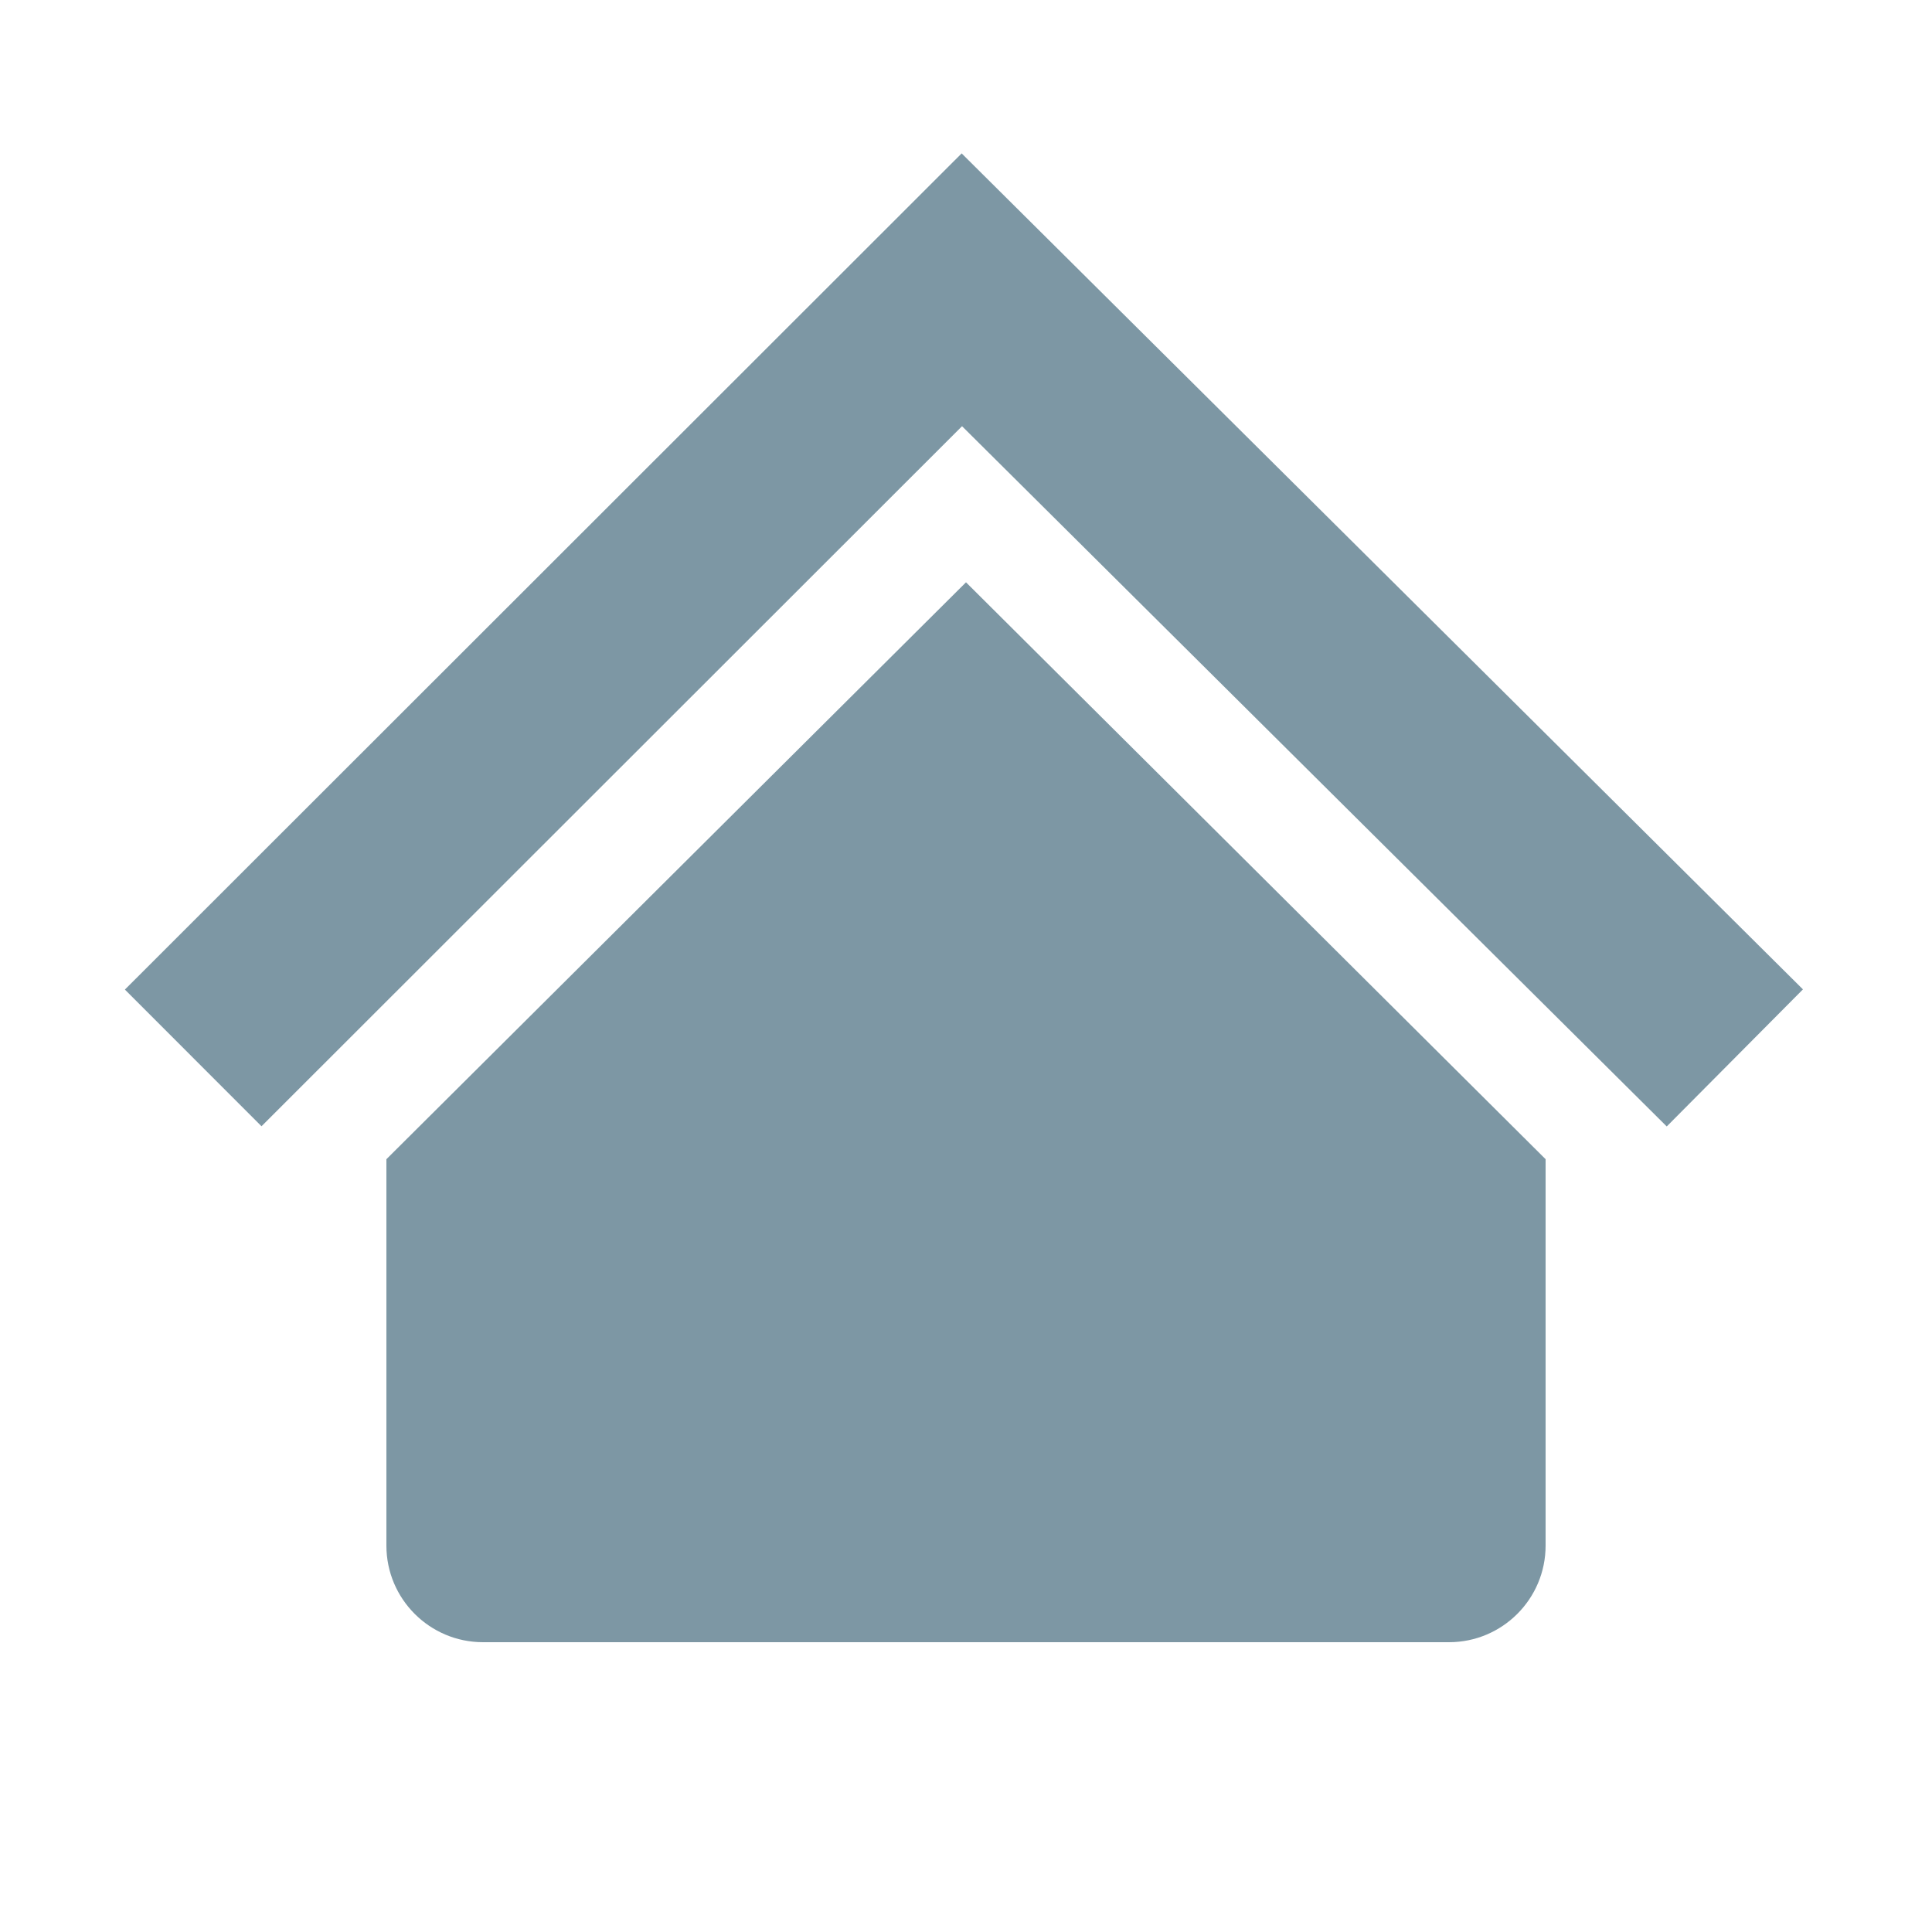
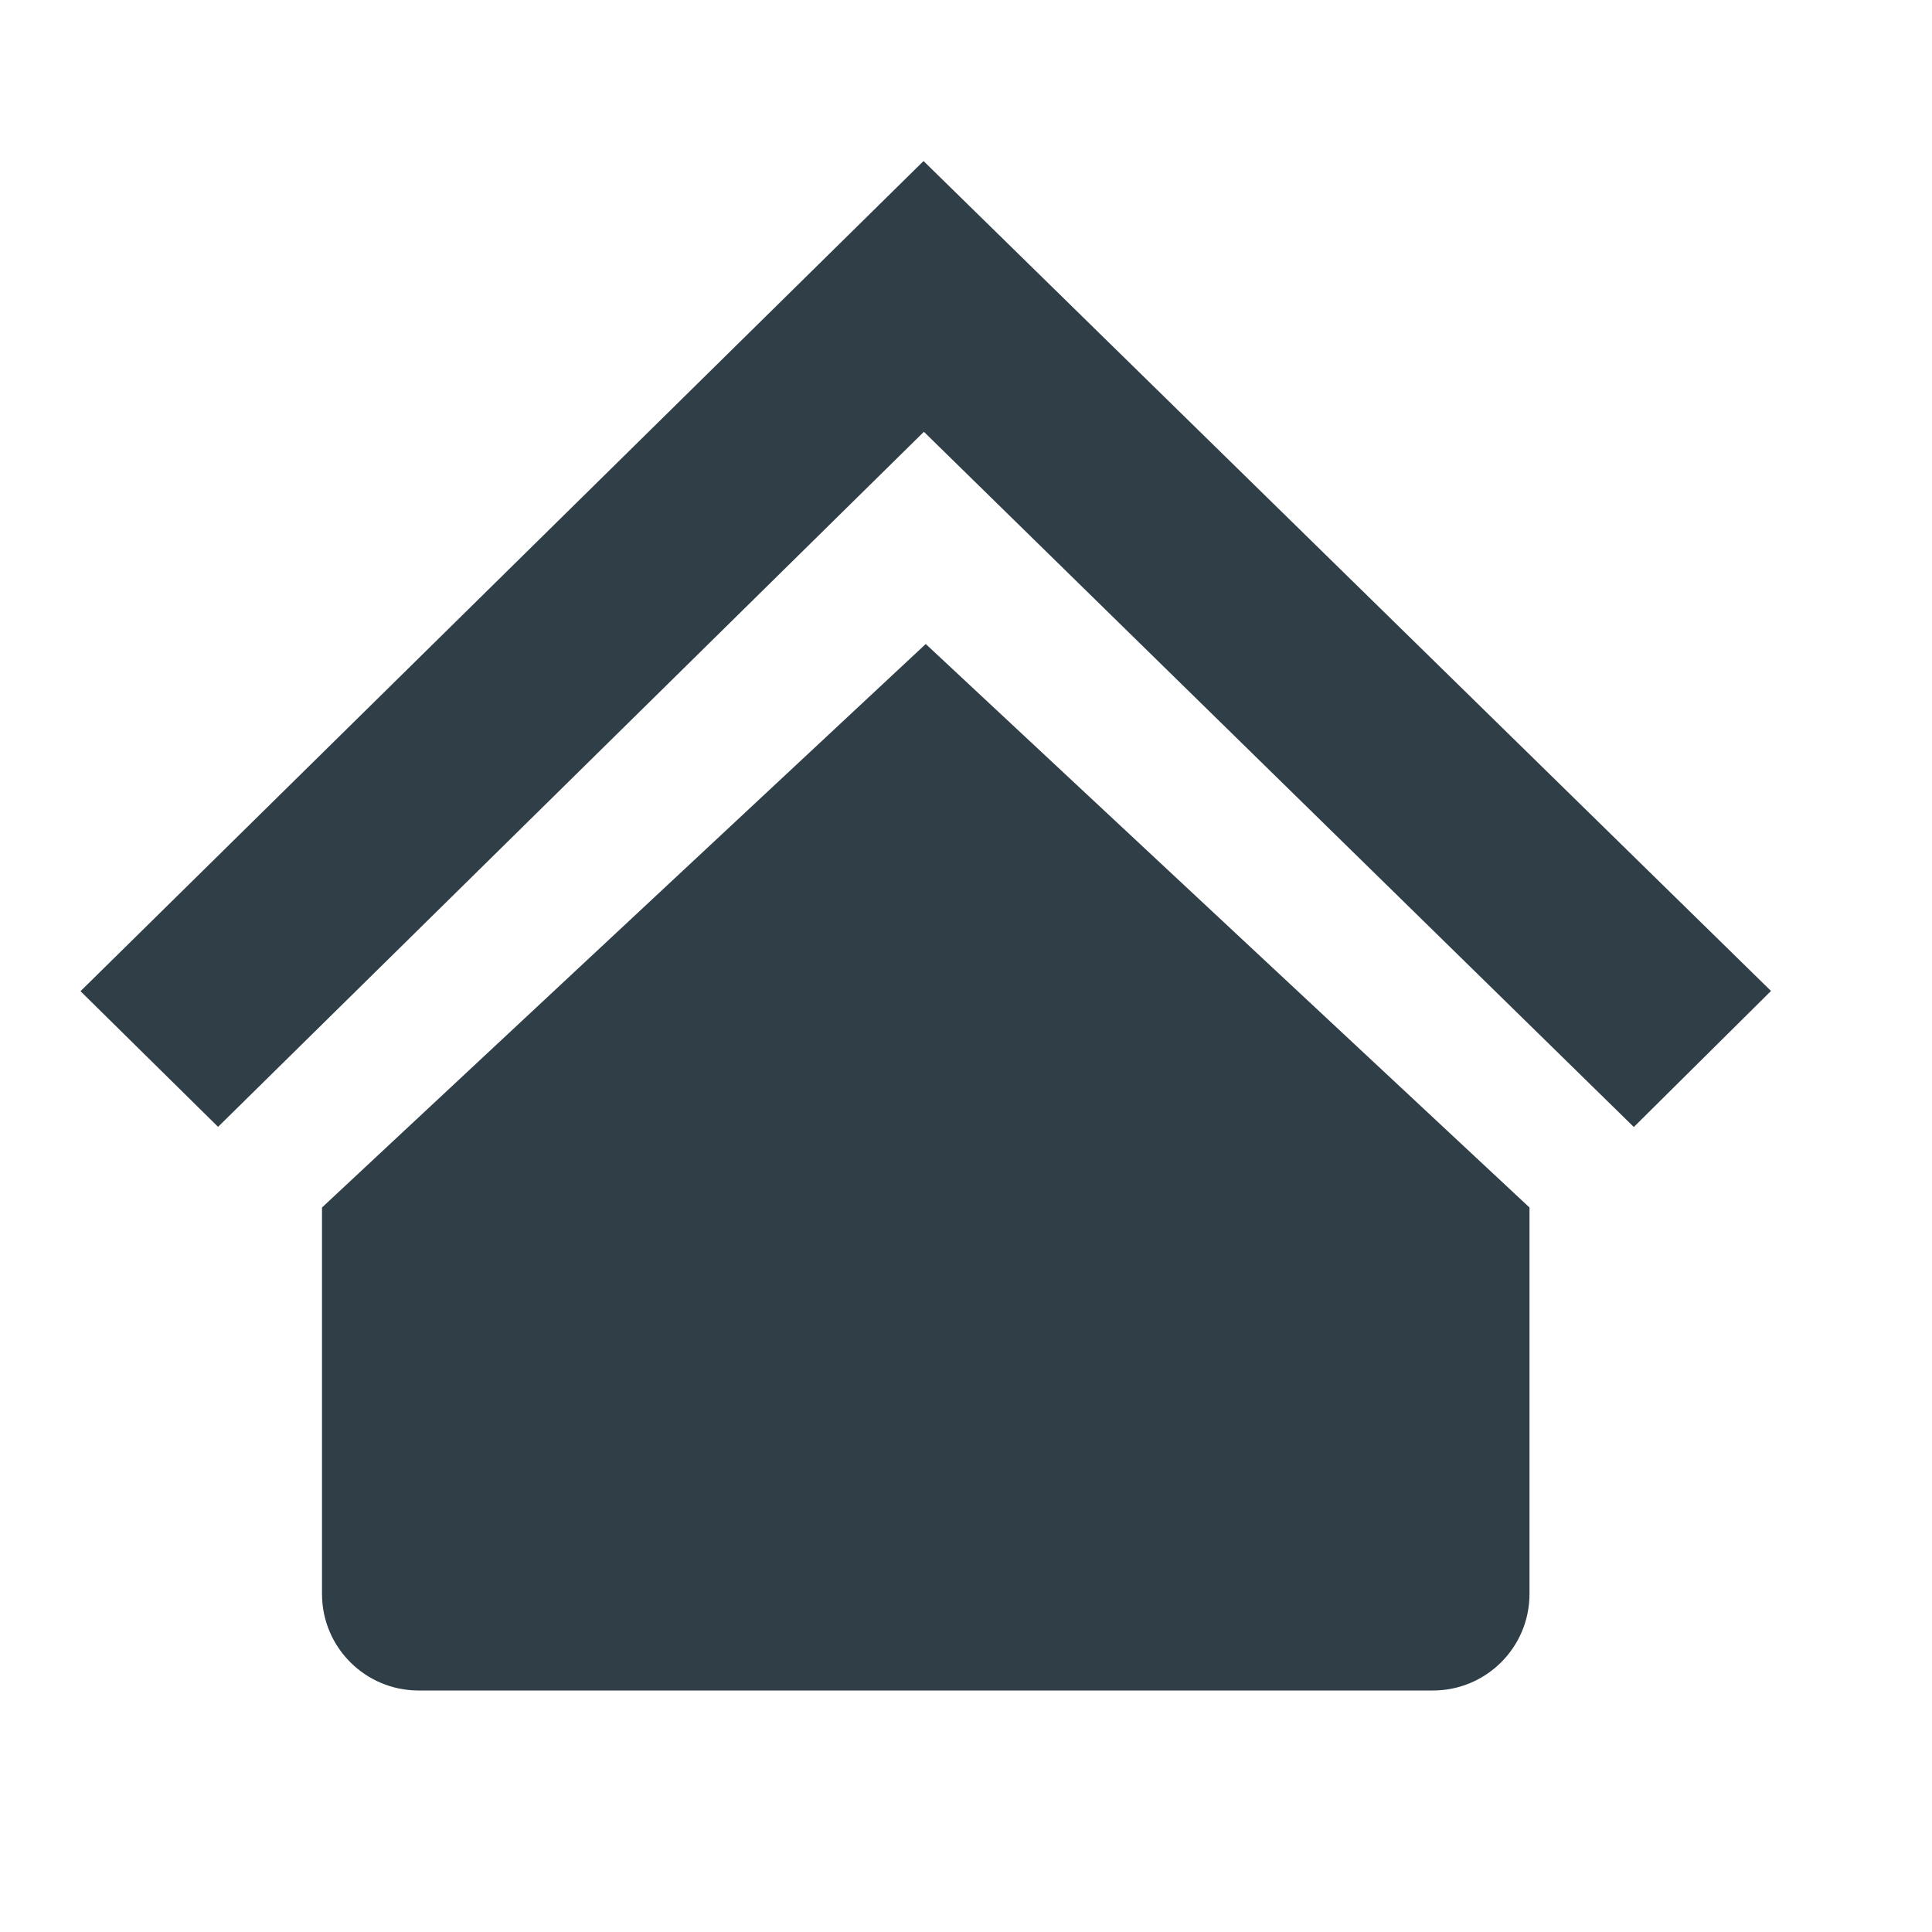
- <svg xmlns="http://www.w3.org/2000/svg" width="20px" height="20px" viewBox="0 0 20 20" version="1.1">
-   <g id="Devices/Bold/Home" stroke="none" stroke-width="1" fill="none" fill-rule="evenodd">
-     <path d="M10,6.028 L16,12 L16,16 C16,16.552 15.552,17 15,17 L5,17 C4.448,17 4,16.552 4,16 L4,12 L10,6.028 Z M9.955,1.588 L18.664,10.242 L17.254,11.661 L9.959,4.412 L2.707,11.659 L1.293,10.244 L9.955,1.588 Z" id="Combined-Shape" fill="#7D97A4" />
+ <svg xmlns="http://www.w3.org/2000/svg" version="1.1" viewBox="0 0 24 24">
+   <g fill="none" fill-rule="evenodd">
+     <path d="m11.5 8 7.5 7v4.8c0 0.663-0.537 1.2-1.2 1.2h-12.6c-0.663 0-1.2-0.537-1.2-1.2v-4.8l7.5-7zm-0.028-6 10.528 10.31-1.704 1.69-8.819-8.636-8.768 8.634-1.709-1.685 10.472-10.312z" fill="#303F47" />
  </g>
</svg>
